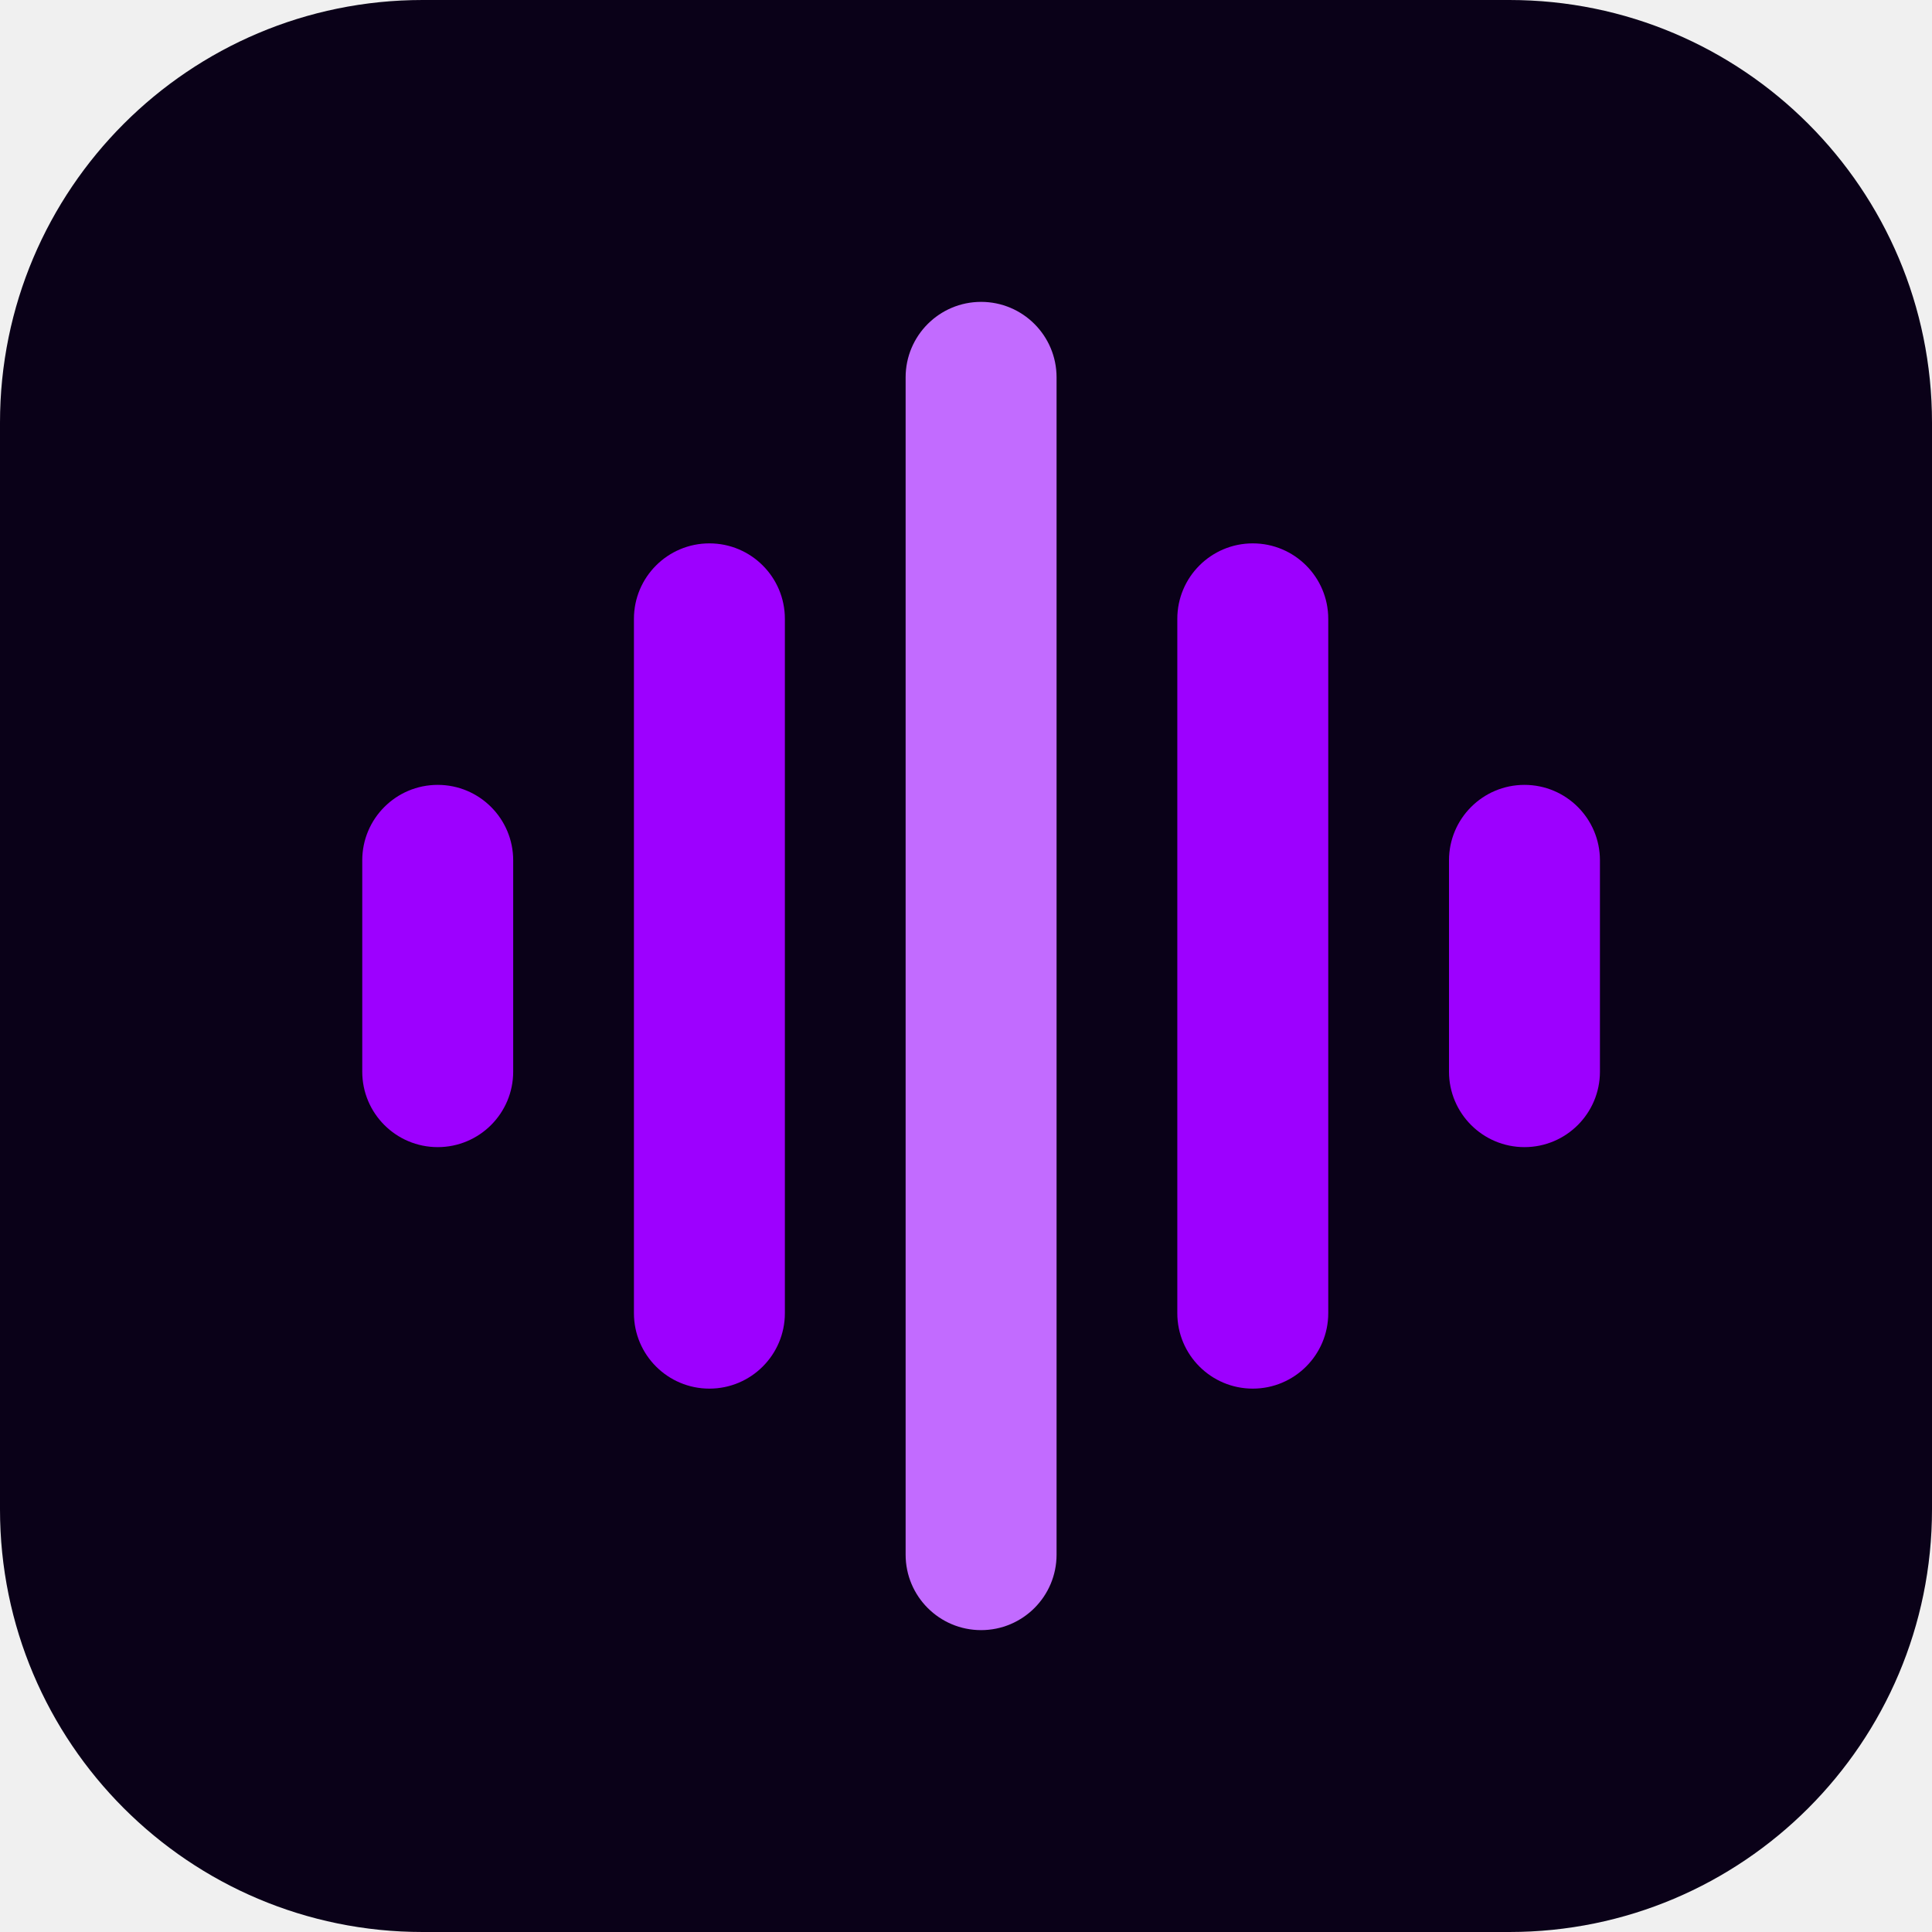
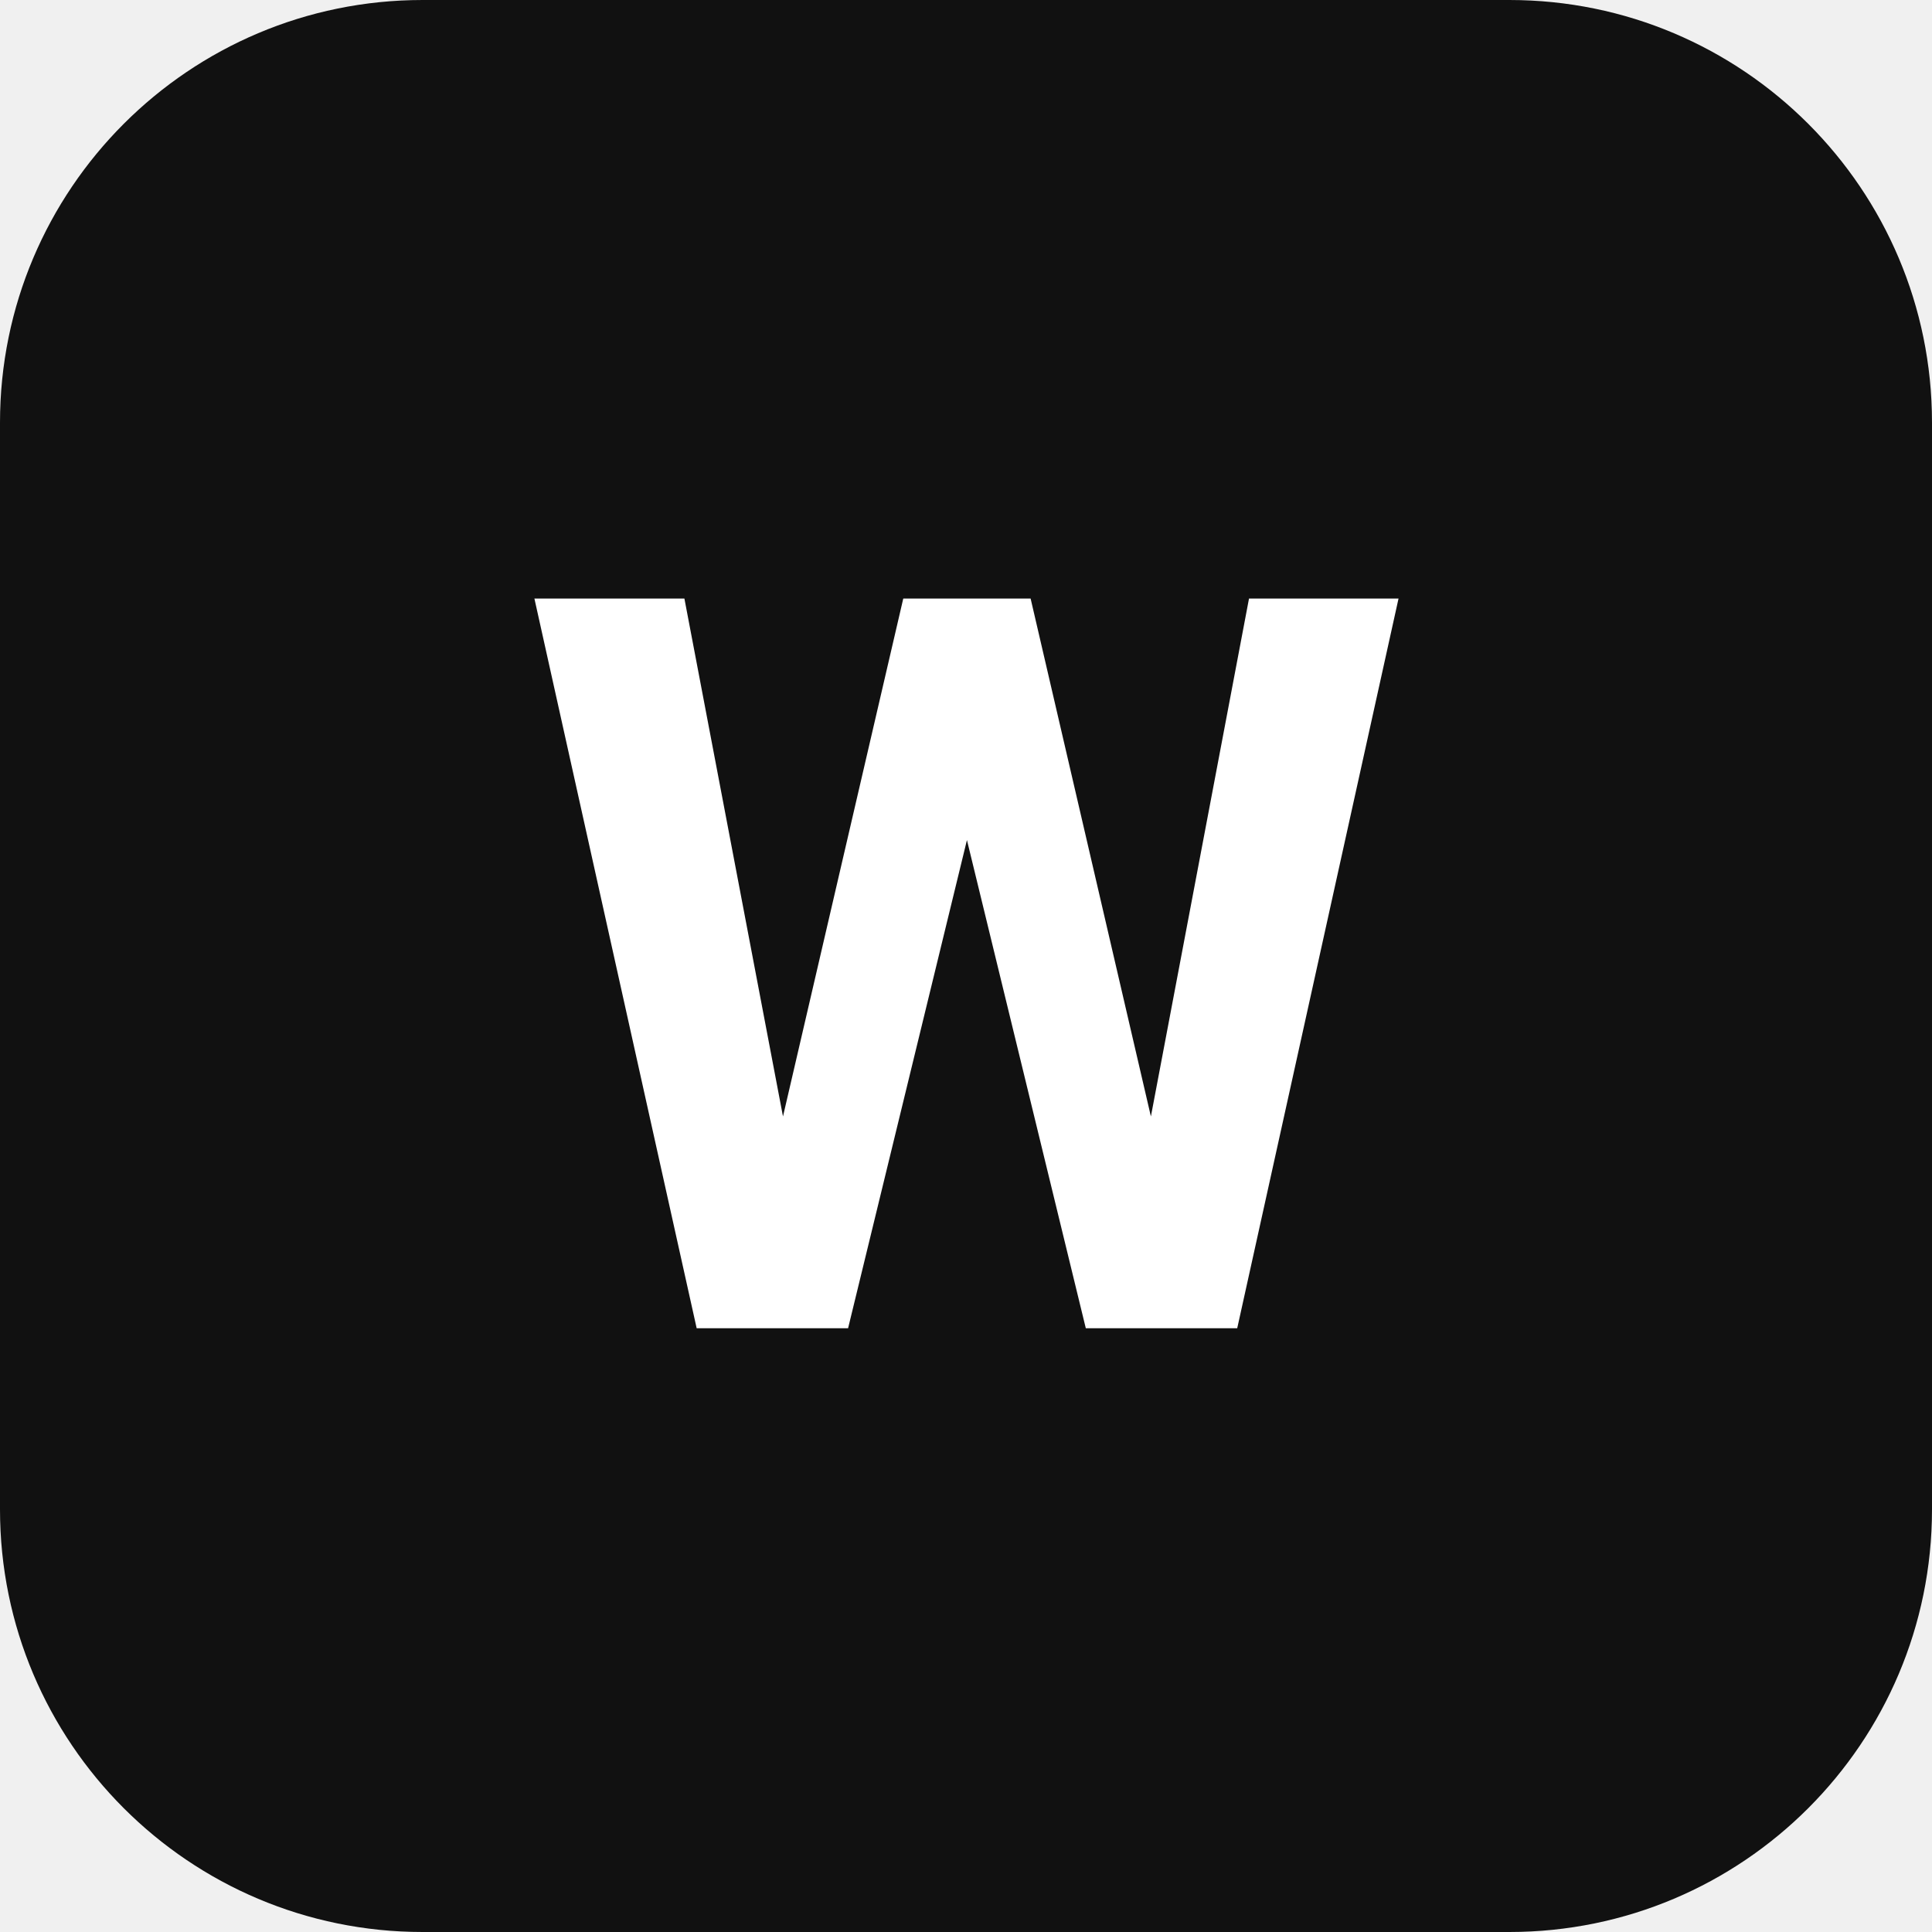
<svg xmlns="http://www.w3.org/2000/svg" viewBox="0 0 64 64">
-   <rect width="64" height="64" rx="14" fill="#0a0118" />
-   <g fill="#9d00ff">
-     <rect x="12" y="26" width="5" height="12" rx="2.5" />
-     <rect x="21" y="18" width="5" height="28" rx="2.5" />
-     <rect x="30" y="10" width="5" height="44" rx="2.5" fill="#c26bff" />
-     <rect x="39" y="18" width="5" height="28" rx="2.5" />
-     <rect x="48" y="26" width="5" height="12" rx="2.5" />
-   </g>
+   <rect width="64" height="64" rx="14" fill="#111111" />
+   <text x="32" y="44" font-family="system-ui, -apple-system, 'Segoe UI', Roboto, sans-serif" font-size="34" font-weight="700" fill="#ffffff" text-anchor="middle">W</text>
</svg>
